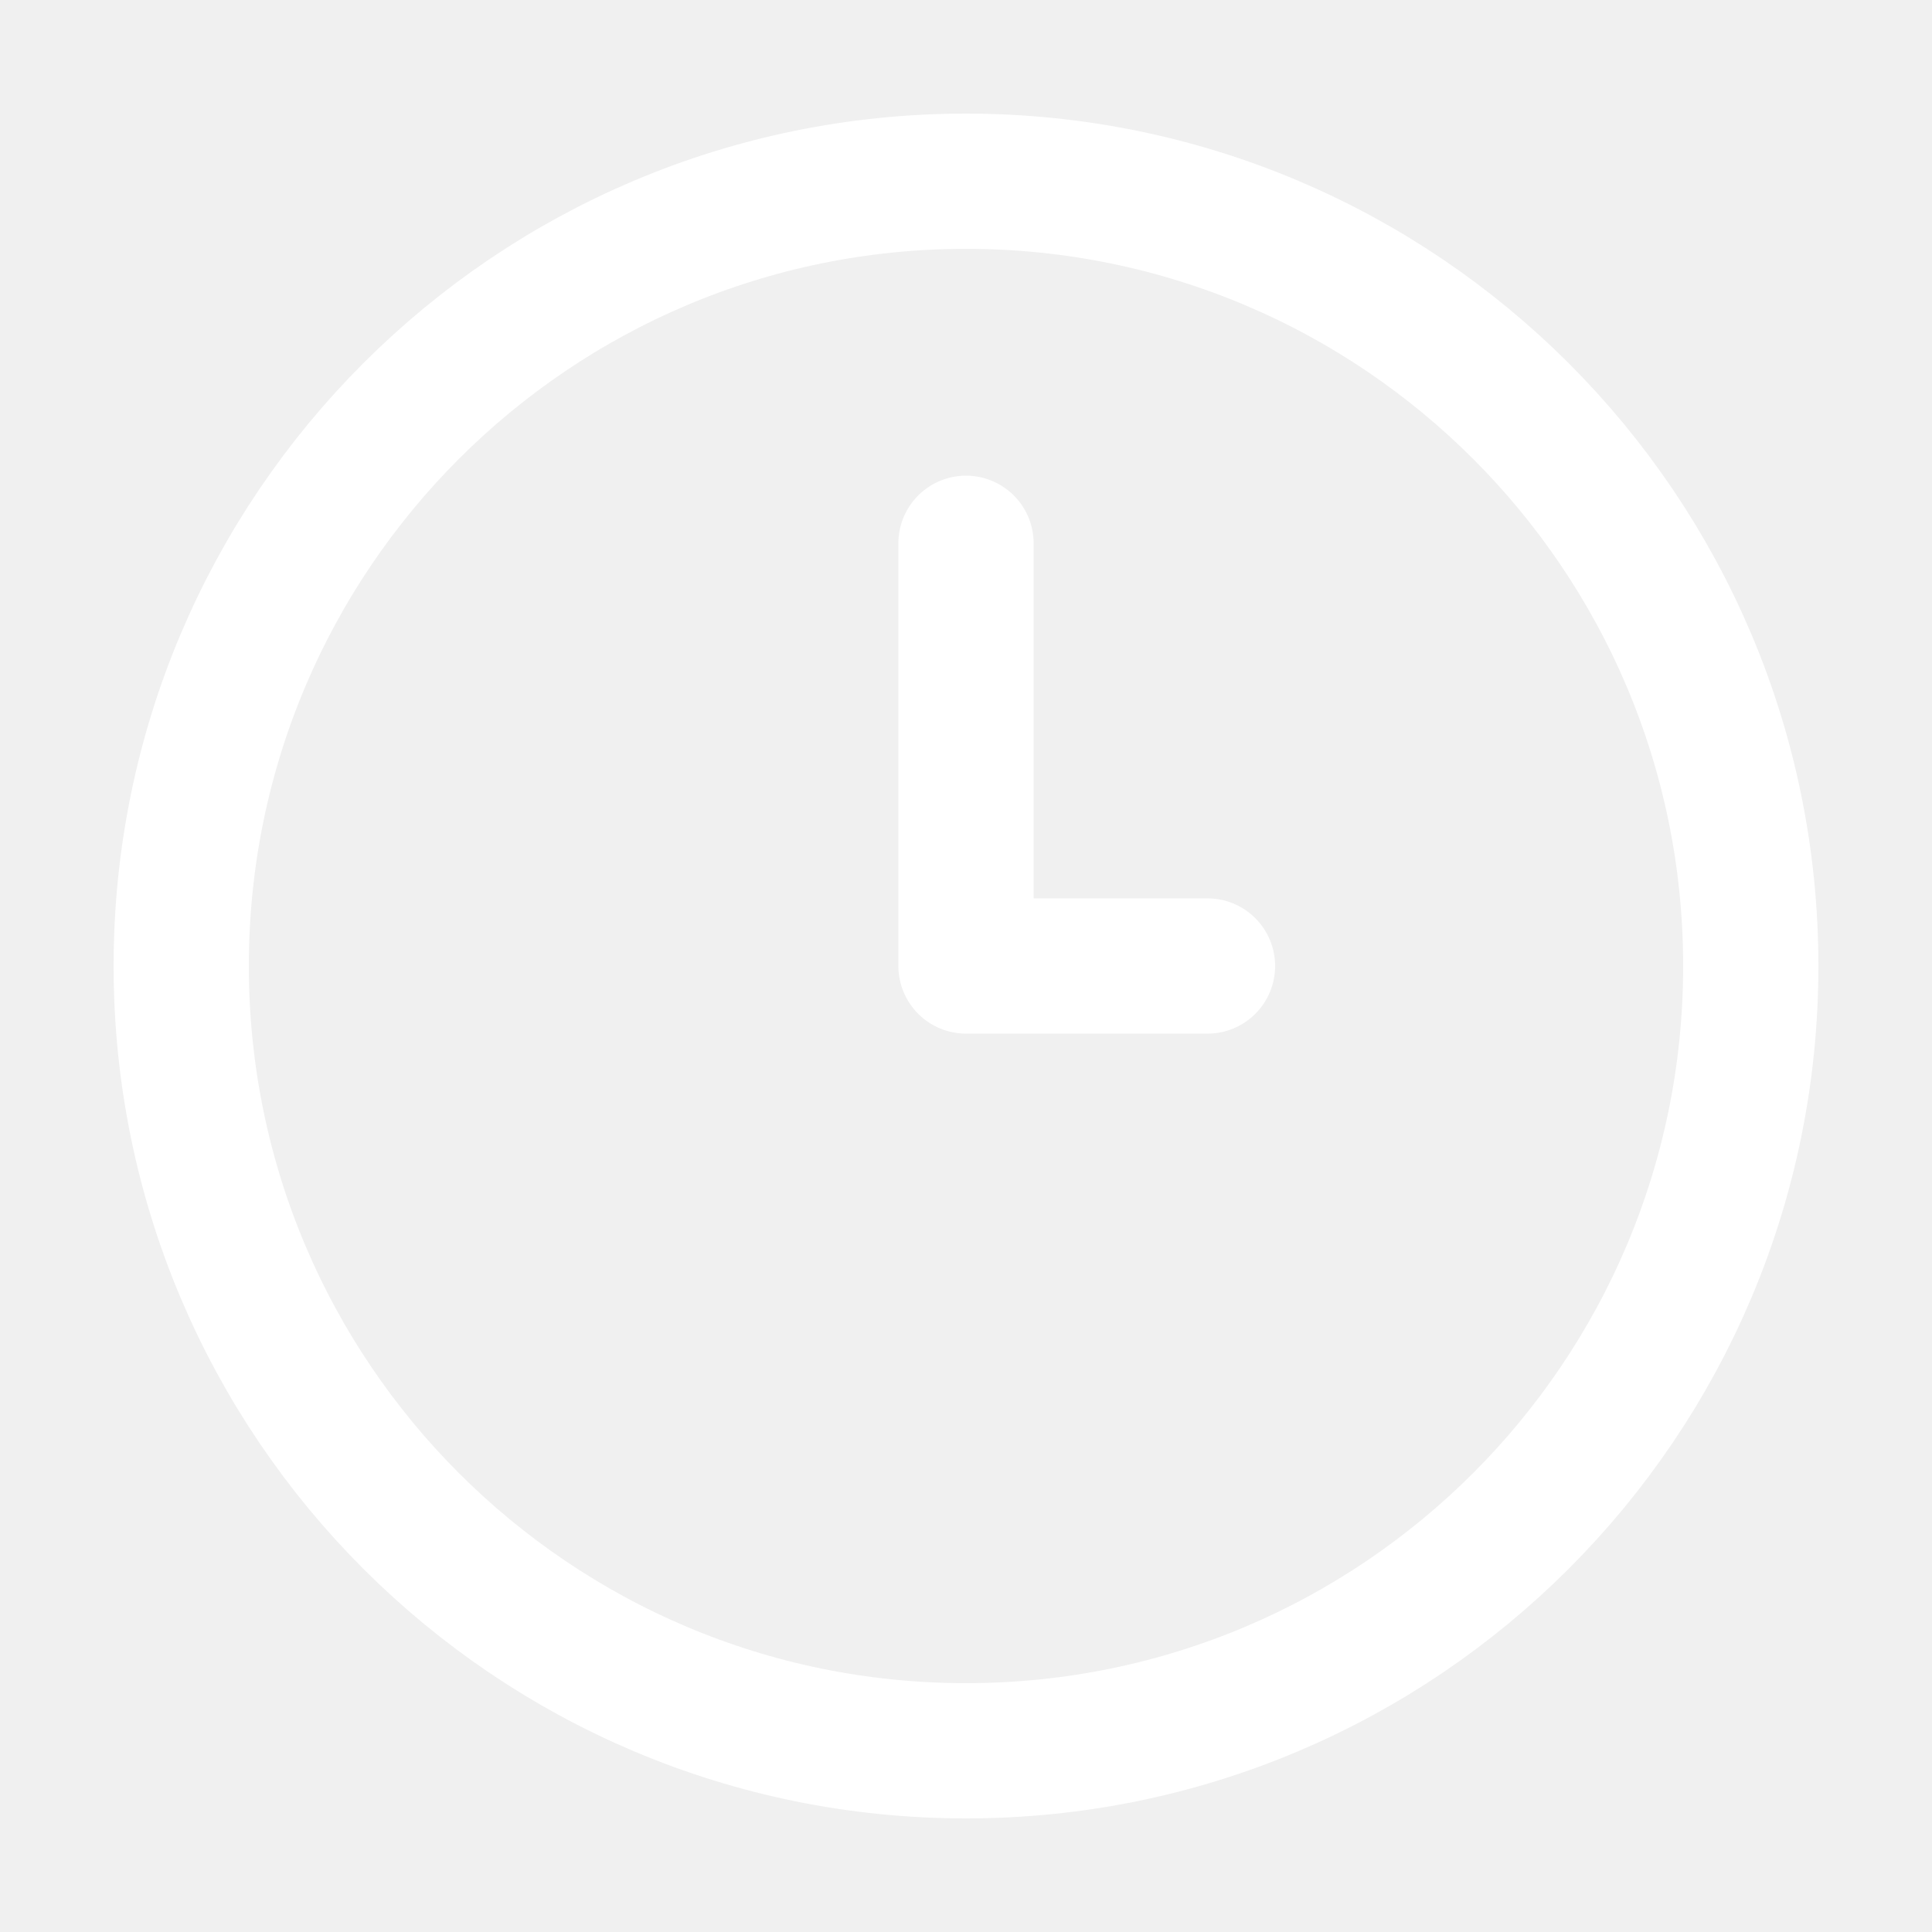
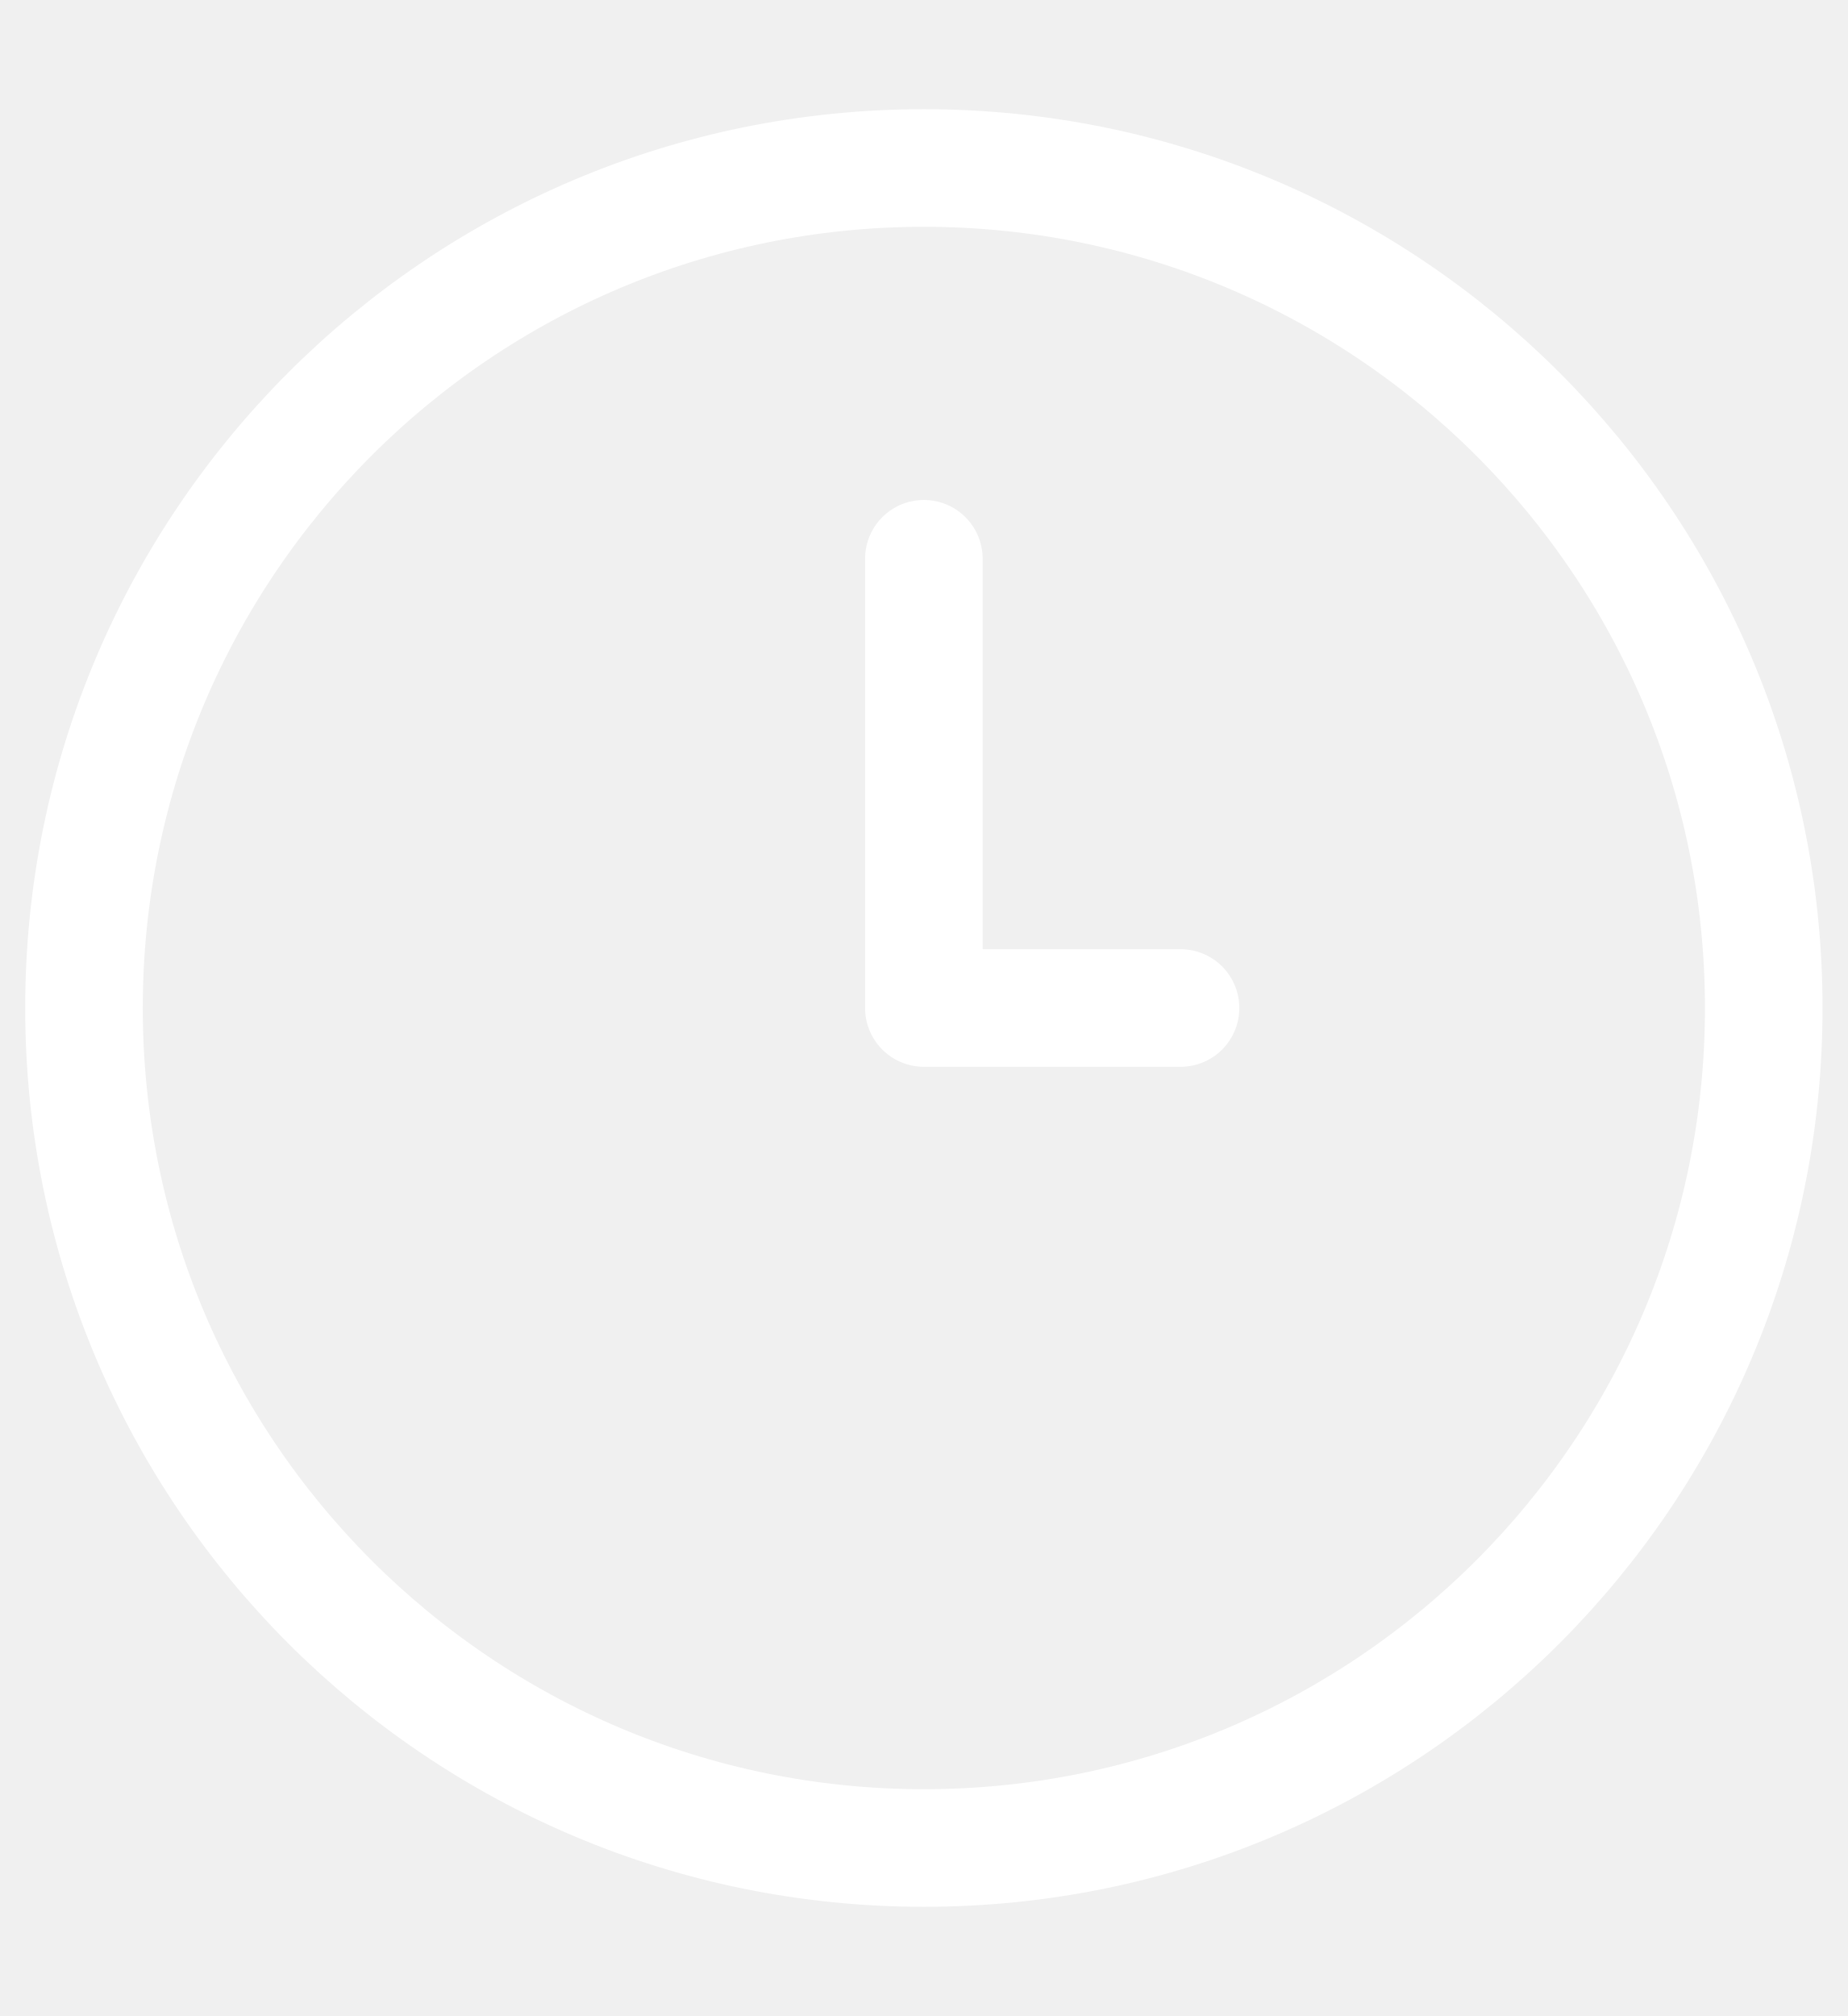
- <svg xmlns="http://www.w3.org/2000/svg" width="10" height="10" viewBox="0 0 10 10" fill="none">
-   <circle cx="5" cy="5" r="4.062" stroke="white" stroke-width="0.7" />
-   <path d="M5 2.812V5H6.25" stroke="white" stroke-width="0.7" stroke-linecap="round" stroke-linejoin="round" />
+ <svg xmlns="http://www.w3.org/2000/svg" width="11" height="12" viewBox="0 0 11 12" fill="none">
+   <circle cx="5.5" cy="6" r="5" stroke="white" stroke-width="0.7" />
+   <path d="M5.5 3.326V6H7.028" stroke="white" stroke-width="0.7" stroke-linecap="round" stroke-linejoin="round" />
</svg>
